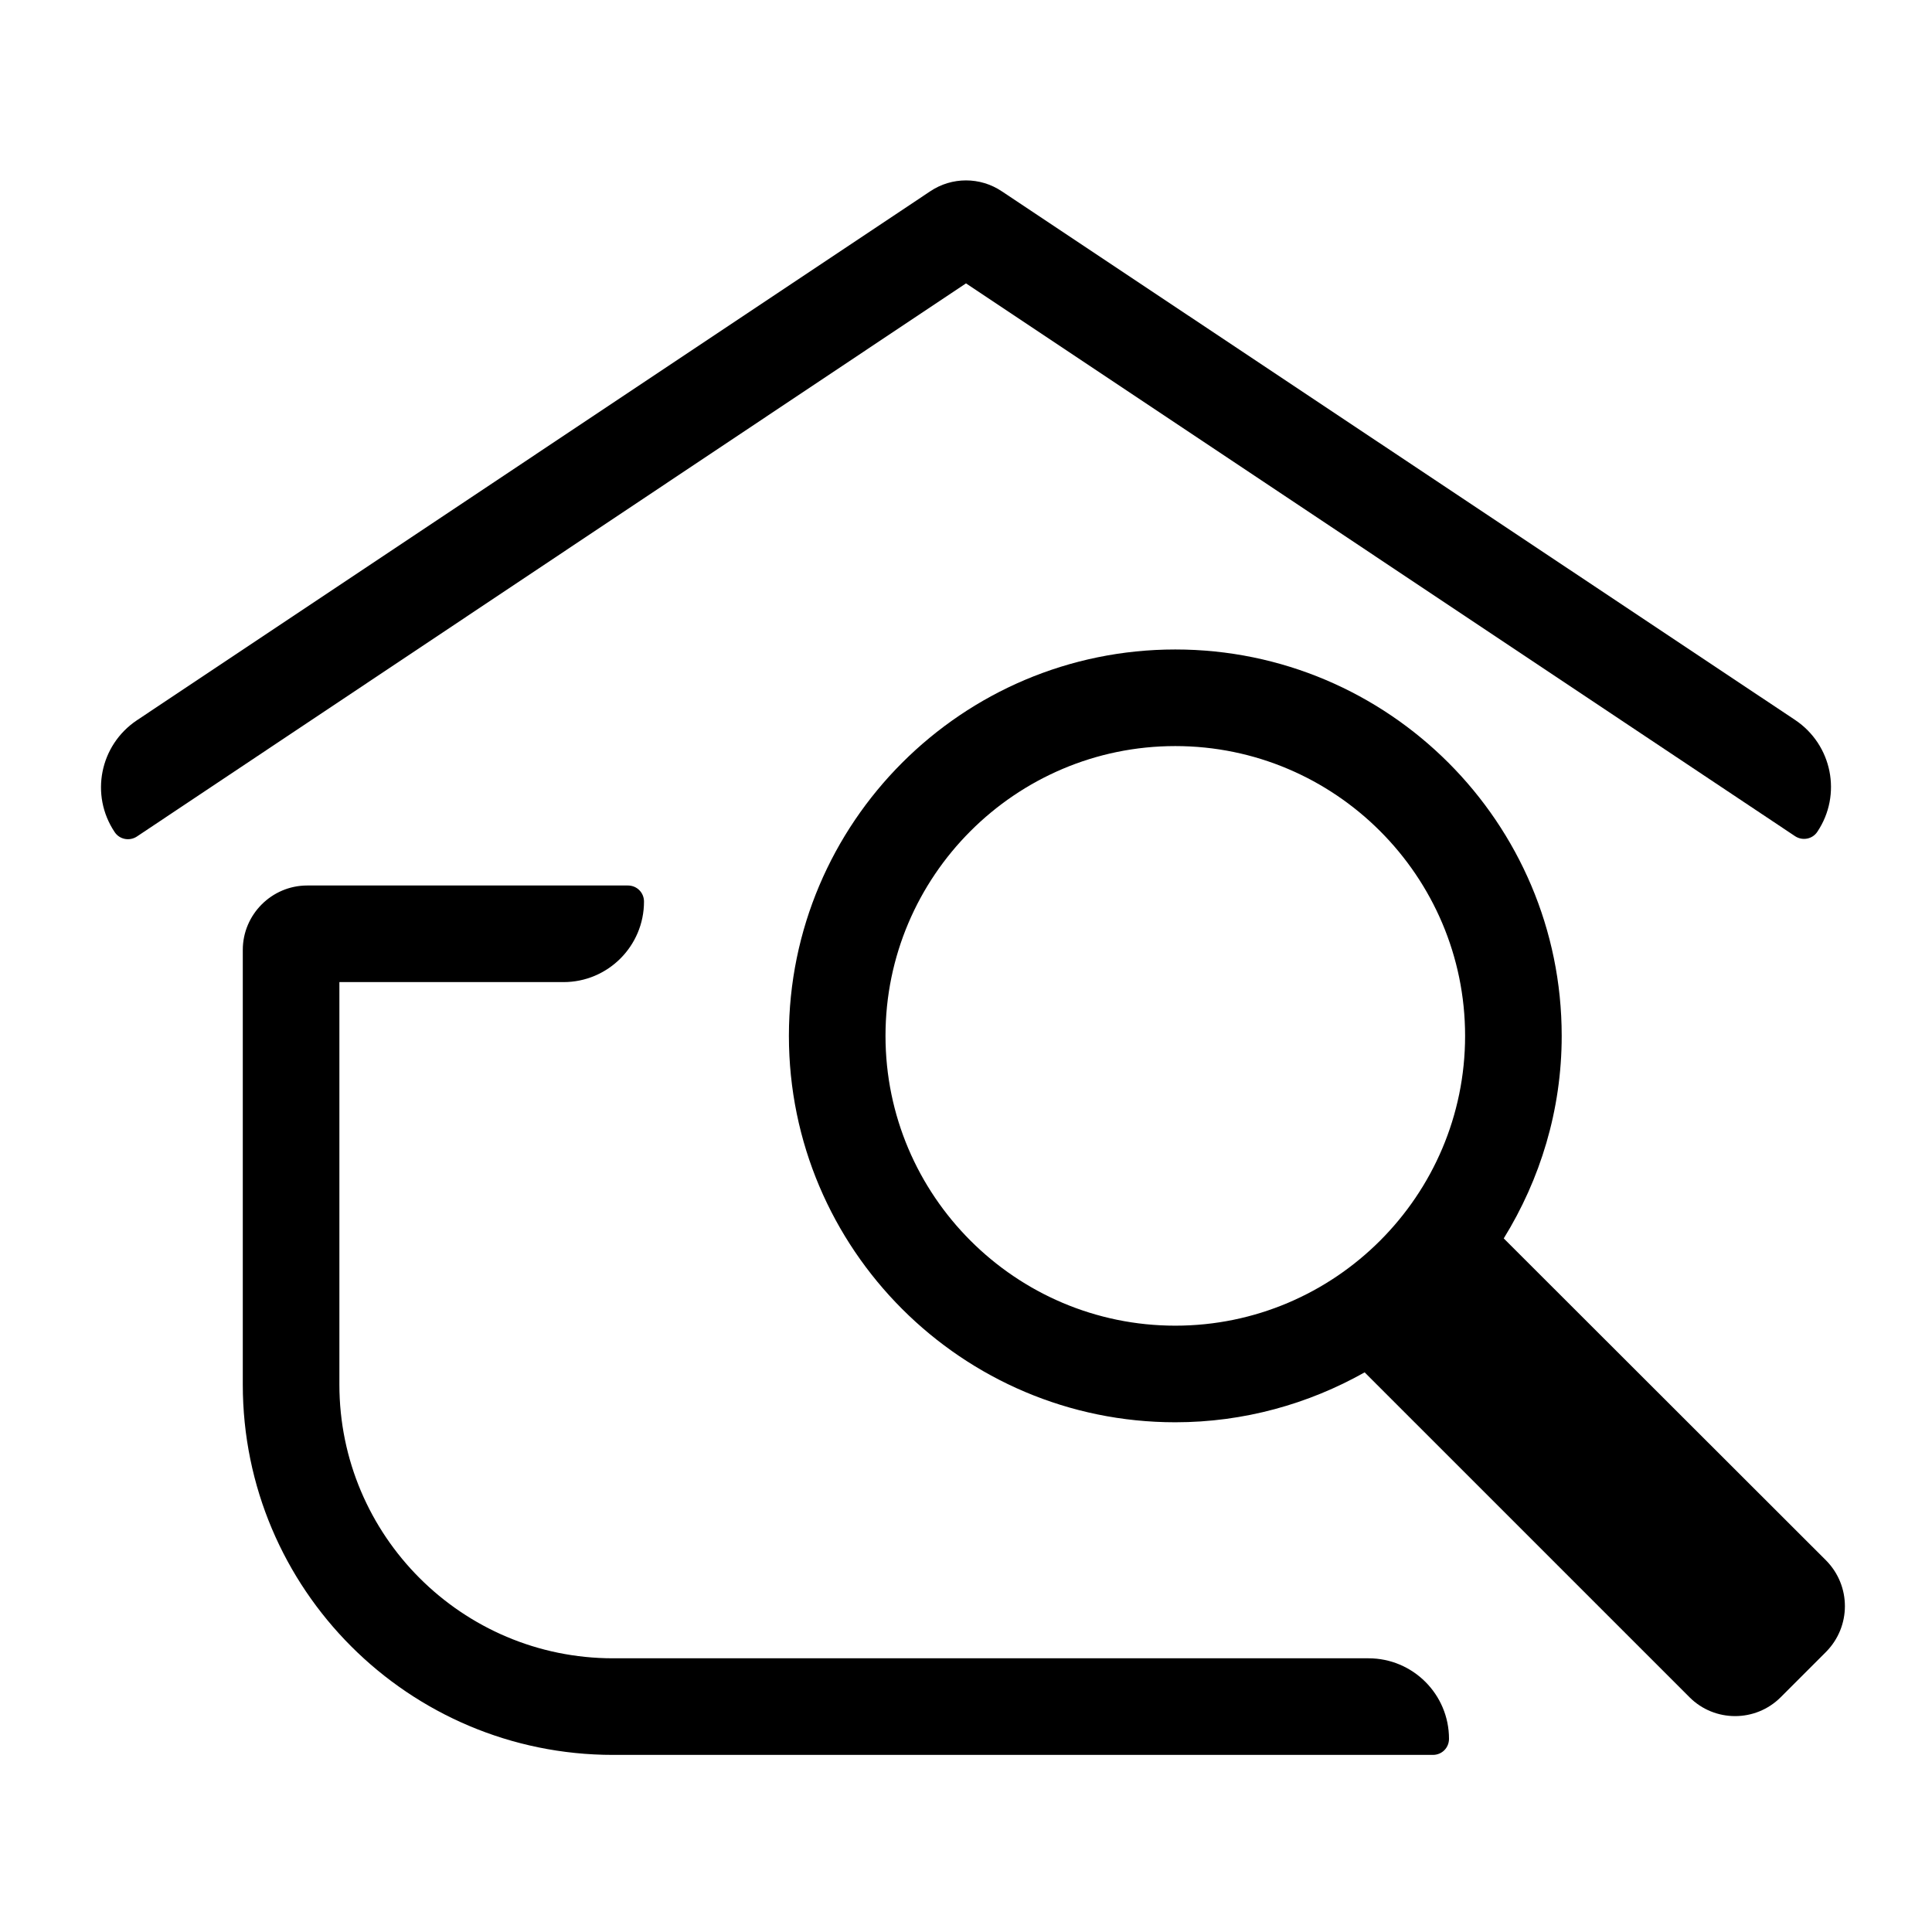
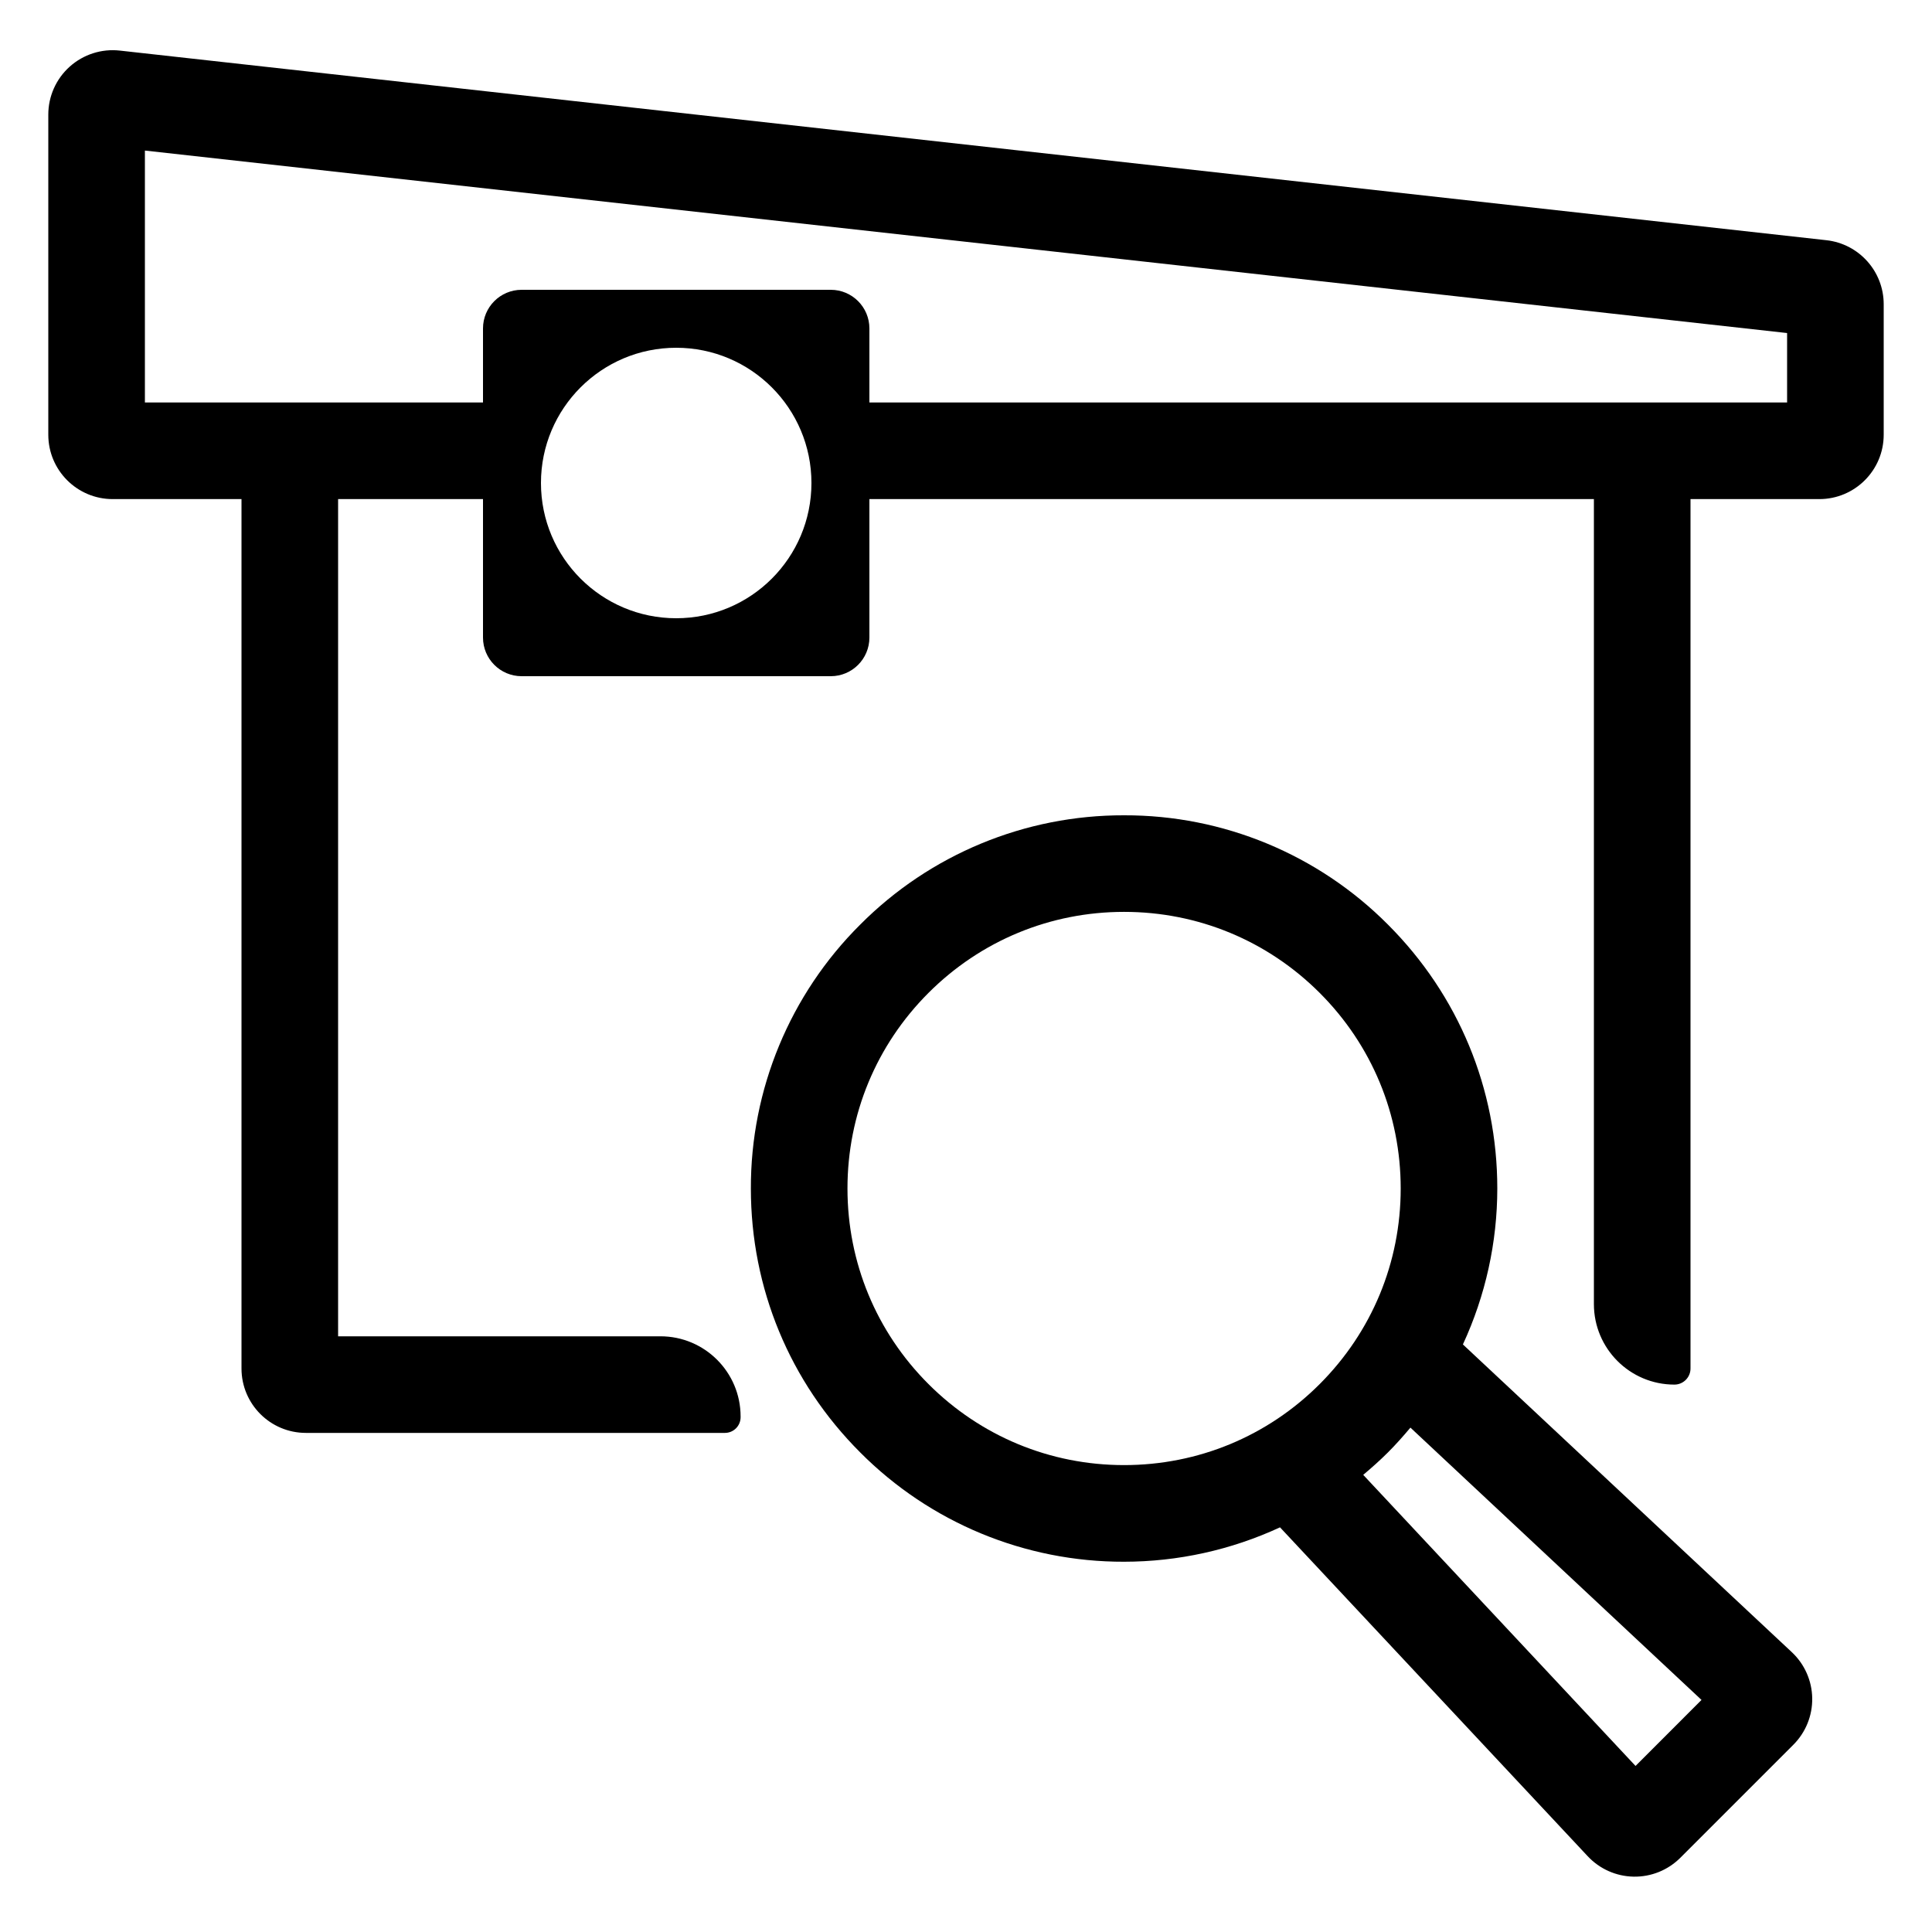
- <svg xmlns="http://www.w3.org/2000/svg" version="1.1" id="eps" x="0px" y="0px" viewBox="0 0 60 60" style="enable-background:new 0 0 60 60;" xml:space="preserve">
-   <g>
-     <path d="M56.71,48.46l-10.01-10c1.13-1.83,1.8-3.98,1.8-6.29c0-6.62-5.38-12-12-12s-12,5.38-12,12s5.38,12,12,12   c2.13,0,4.14-0.57,5.88-1.55l10.09,10.09c0.78,0.78,2.05,0.78,2.83,0l1.41-1.41C57.49,50.51,57.49,49.25,56.71,48.46z M27.5,32.17   c0-4.96,4.04-9,9-9s9,4.04,9,9s-4.04,9-9,9S27.5,37.13,27.5,32.17z" />
-     <path d="M55.75,25.97c0.23,0.15,0.54,0.09,0.69-0.14c0.77-1.15,0.46-2.7-0.69-3.47L31.11,5.94c-0.67-0.45-1.55-0.45-2.22,0   L4.25,22.37c-1.15,0.77-1.46,2.32-0.69,3.47c0.15,0.23,0.46,0.29,0.69,0.14L30,8.8L55.75,25.97z" />
-     <path d="M42.5,51.5H19.04c-4.69,0-8.5-3.81-8.5-8.5V30.5h6.96c1.38,0,2.5-1.12,2.5-2.5c0-0.28-0.22-0.5-0.5-0.5H9.54   c-1.1,0-2,0.9-2,2V43c0,6.35,5.15,11.5,11.5,11.5H44.5c0.28,0,0.5-0.22,0.5-0.5C45,52.62,43.88,51.5,42.5,51.5z" />
-   </g>
+ <svg xmlns="http://www.w3.org/2000/svg" viewBox="0 0 60 60">
+   <path d="M45.432 41.752A11.54 11.54 0 0046.5 36.91c0-3.096-1.206-6.006-3.395-8.195a11.513 11.513 0 00-8.196-3.395 11.513 11.513 0 00-8.195 3.395 11.513 11.513 0 00-3.395 8.195c0 3.096 1.205 6.007 3.395 8.196a11.513 11.513 0 008.195 3.395 11.54 11.54 0 004.843-1.068l9.557 10.215a2 2 0 002.874.048l3.512-3.512a2 2 0 00-.048-2.874l-10.215-9.557zM34.909 45.5c-2.294 0-4.451-.894-6.074-2.516s-2.516-3.78-2.516-6.075c0-2.294.893-4.451 2.516-6.074s3.78-2.516 6.074-2.516c2.295 0 4.452.893 6.075 2.516s2.516 3.78 2.516 6.074c0 2.295-.894 4.452-2.516 6.075s-3.78 2.516-6.075 2.516zm15.884 9.343l-8.457-9.04c.264-.222.523-.452.769-.698.246-.246.476-.505.697-.769l9.04 8.457-2.049 2.05z" />
+   <path d="M56.72 7.46l-53-5.889A2 2 0 001.5 3.559V13.5a2 2 0 002 2h4v27a2 2 0 002 2h13.013c.269 0 .487-.218.487-.487v-.023a2.49 2.49 0 00-2.49-2.49H10.5v-26H15v4.3a1.2 1.2 0 001.2 1.2h9.6a1.2 1.2 0 001.2-1.2v-4.3h22.5v25A2.5 2.5 0 0052 43a.5.5 0 00.5-.5v-27h4a2 2 0 002-2V9.447a2 2 0 00-1.78-1.987zM21 19.2a4.2 4.2 0 110-8.4 4.2 4.2 0 010 8.4zm34.5-6.7H27v-2.3A1.2 1.2 0 0025.8 9h-9.6a1.2 1.2 0 00-1.2 1.2v2.3H4.5V4.676l51 5.667V12.5z" />
</svg>
